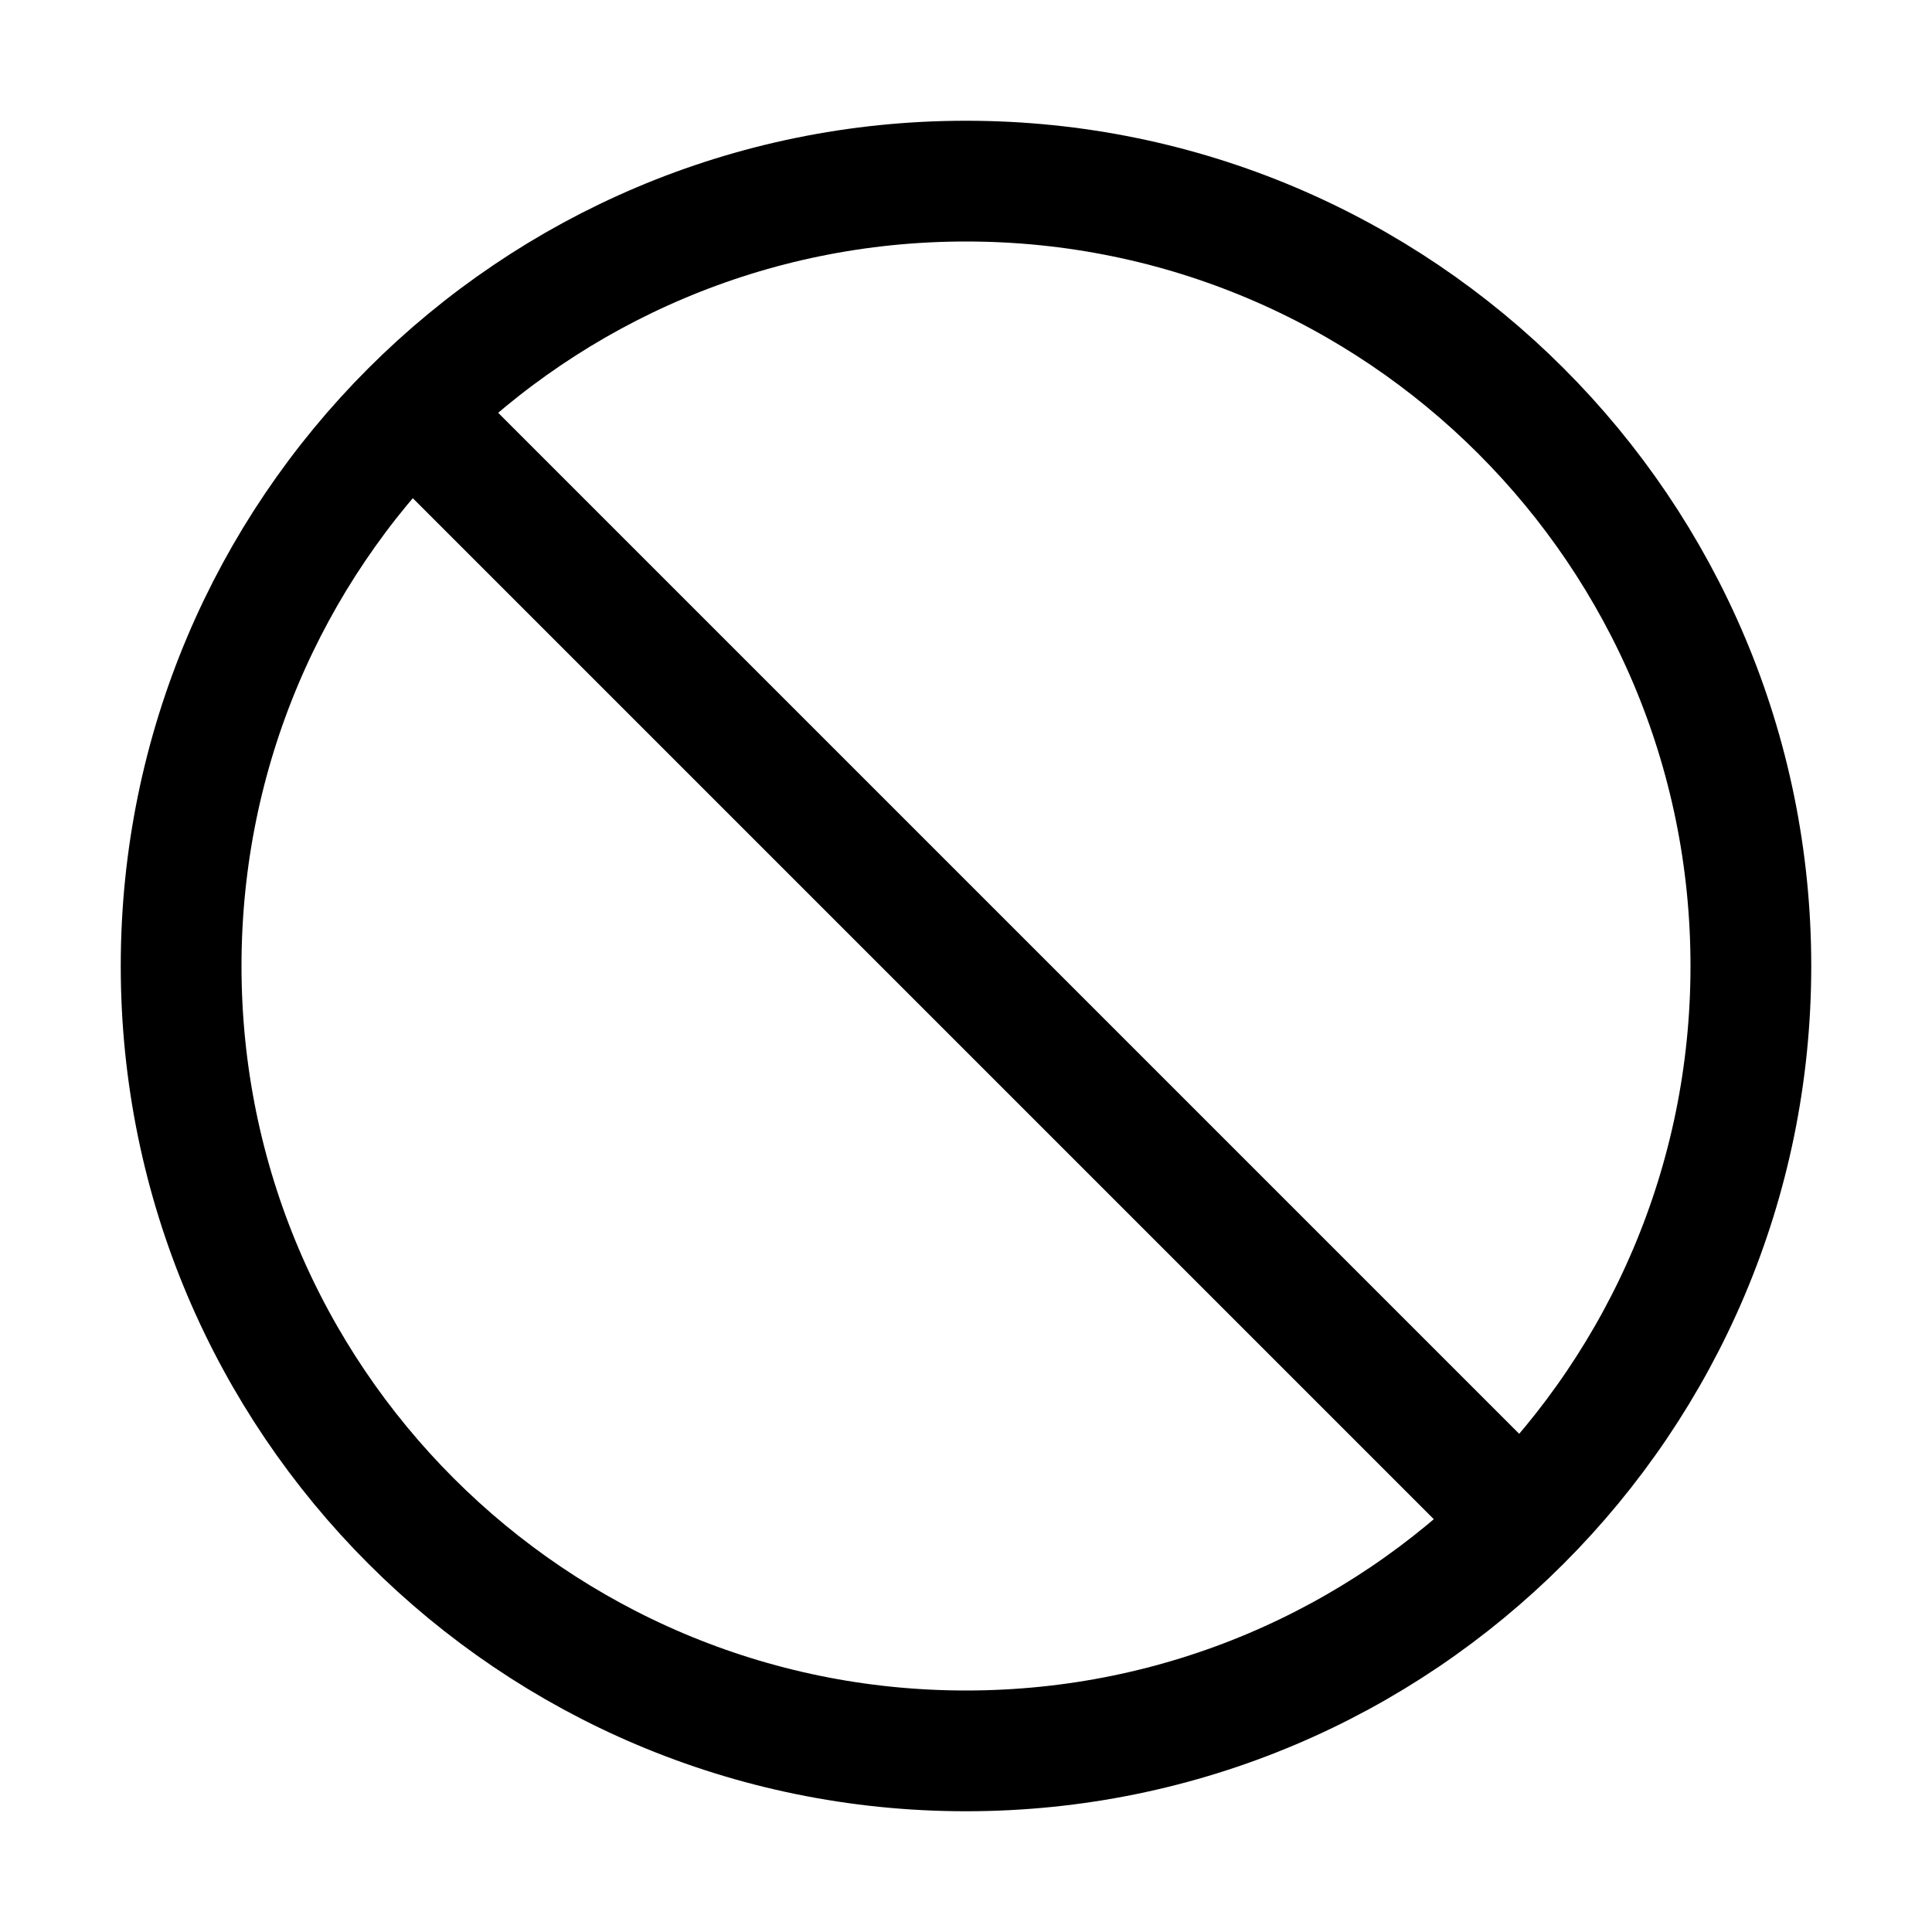
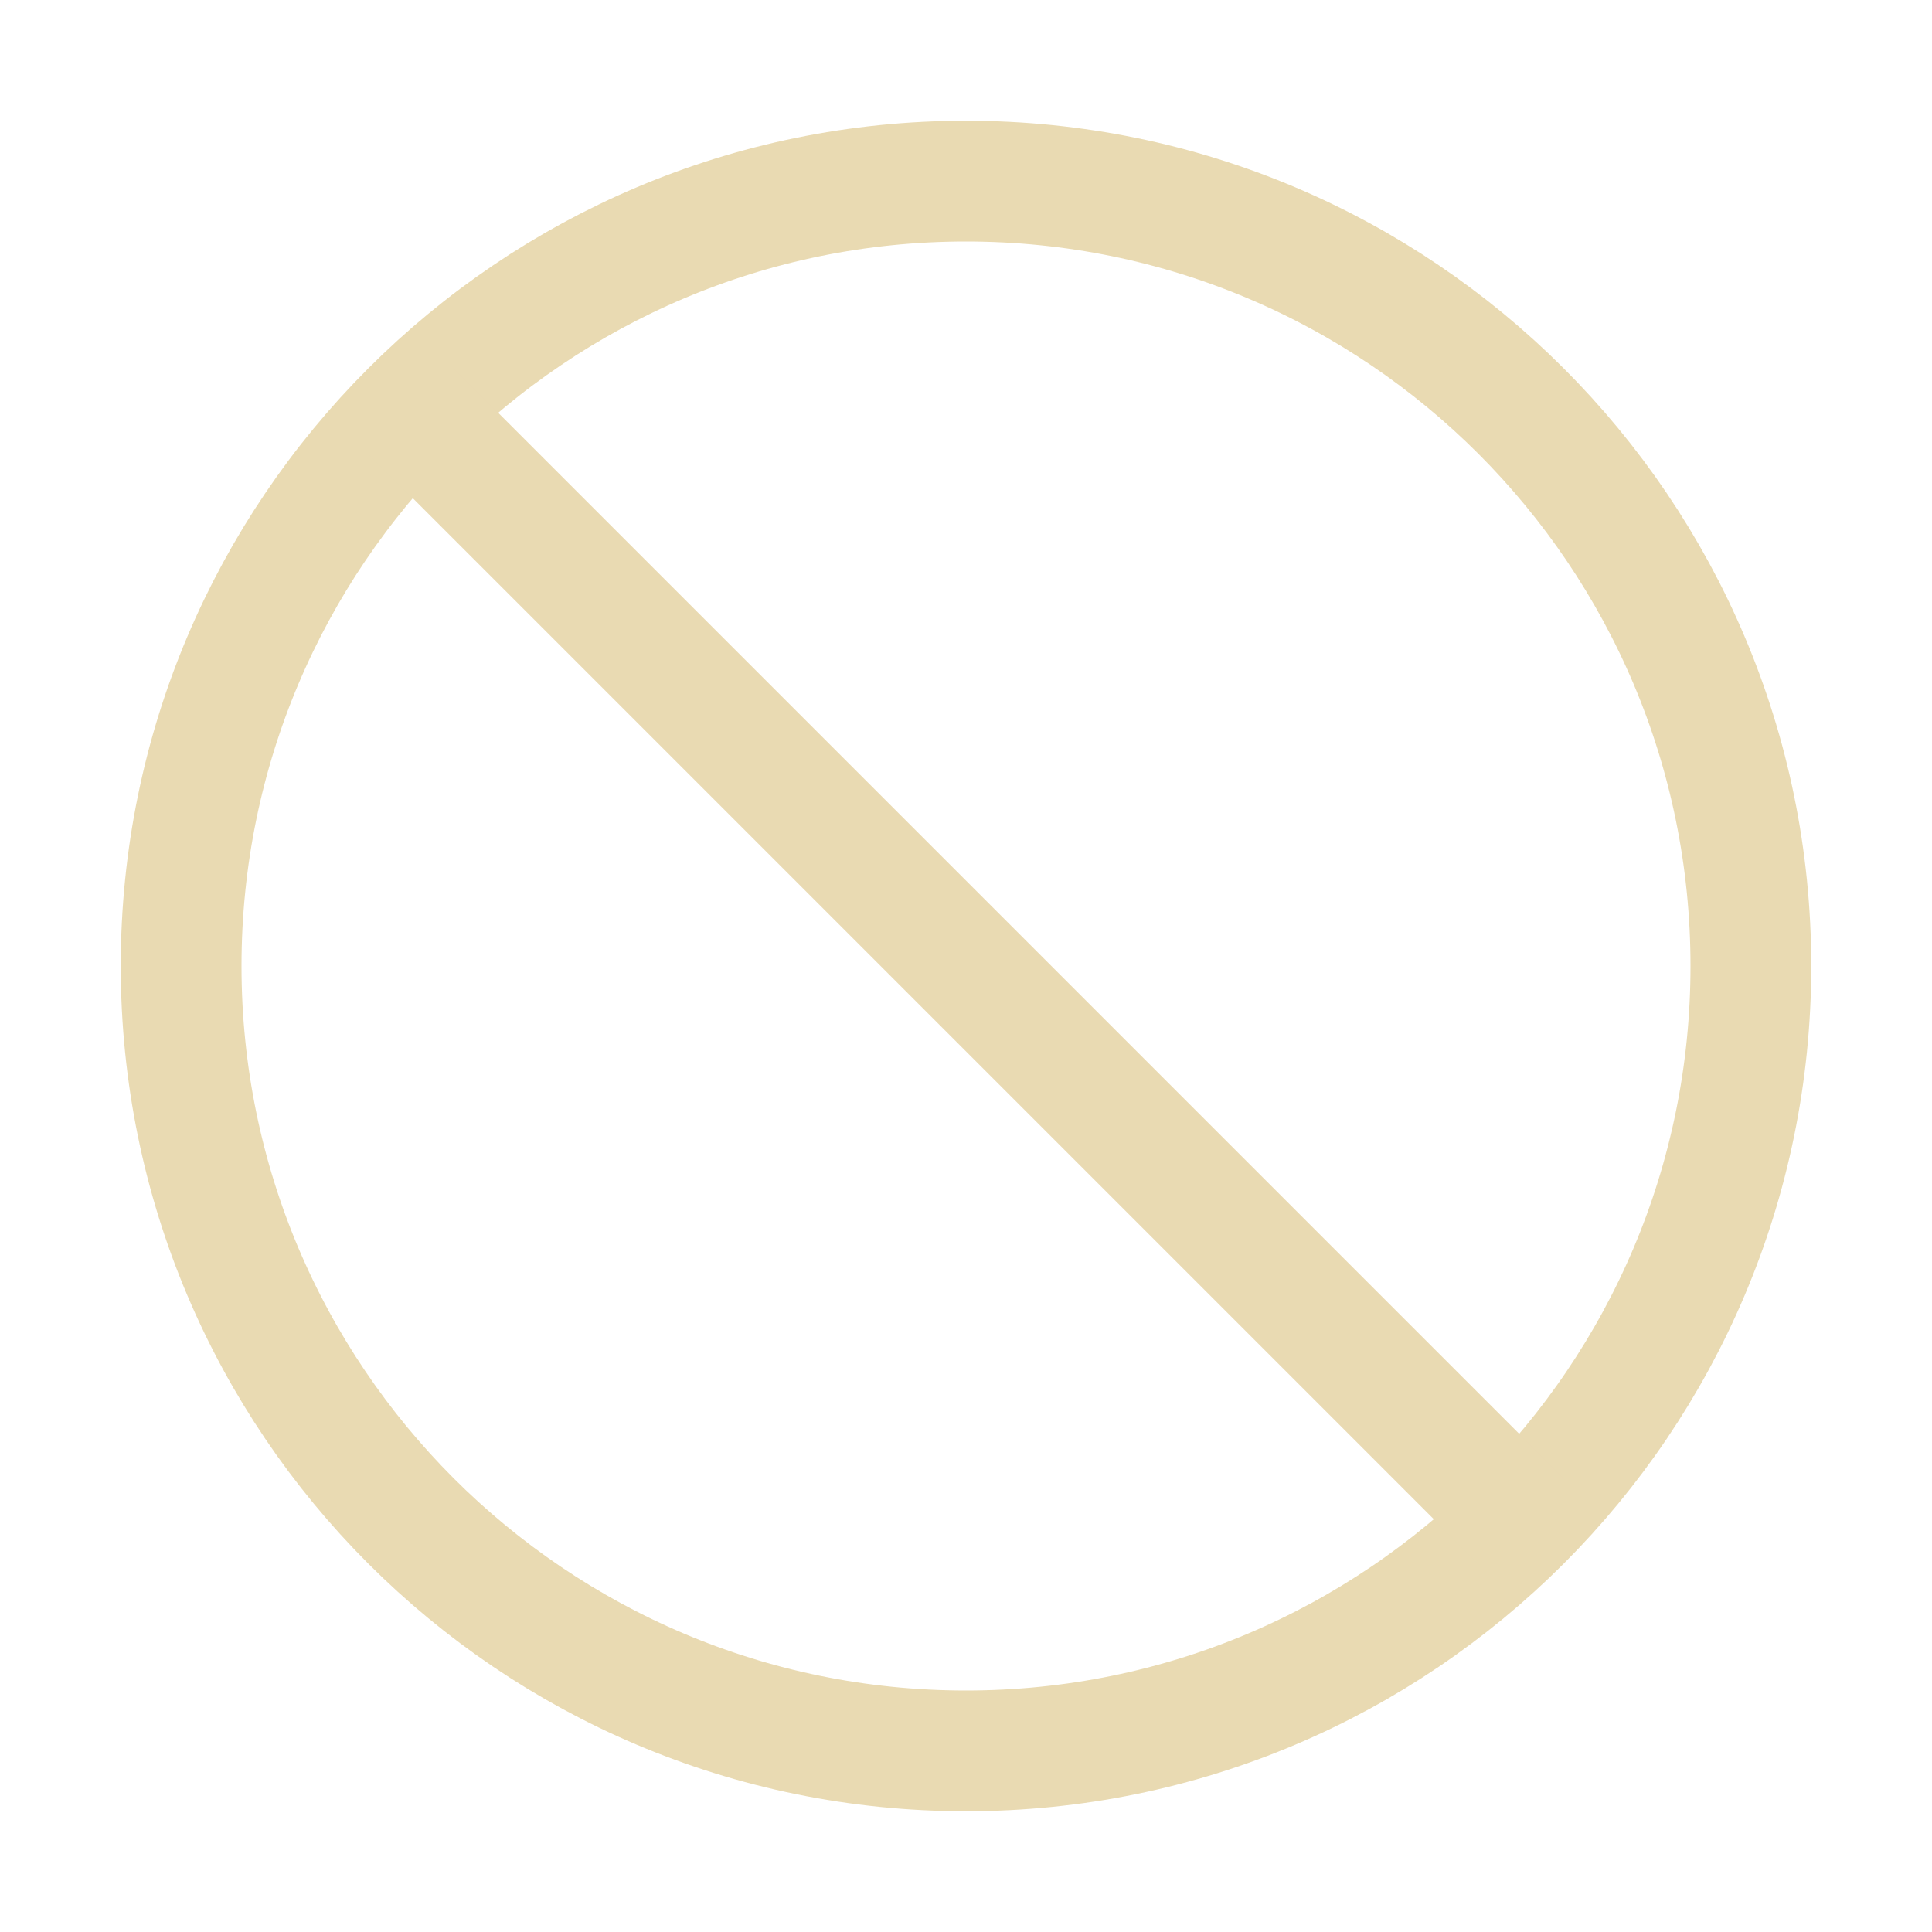
<svg xmlns="http://www.w3.org/2000/svg" class="ionicon" viewBox="0 0 512 512">
-   <circle cx="256" cy="256" r="208" fill="none" stroke="currentColor" stroke-miterlimit="10" stroke-width="32" />
-   <path fill="none" stroke="currentColor" stroke-miterlimit="10" stroke-width="32" d="M108.92 108.92l294.16 294.16" />
+   <circle cx="256" cy="256" r="208" fill="none" stroke="#e9dab2" stroke-miterlimit="10" stroke-width="32" />
+   <path fill="none" stroke="#e9dab2" stroke-miterlimit="10" stroke-width="32" d="M108.92 108.92l294.16 294.16" />
</svg>
